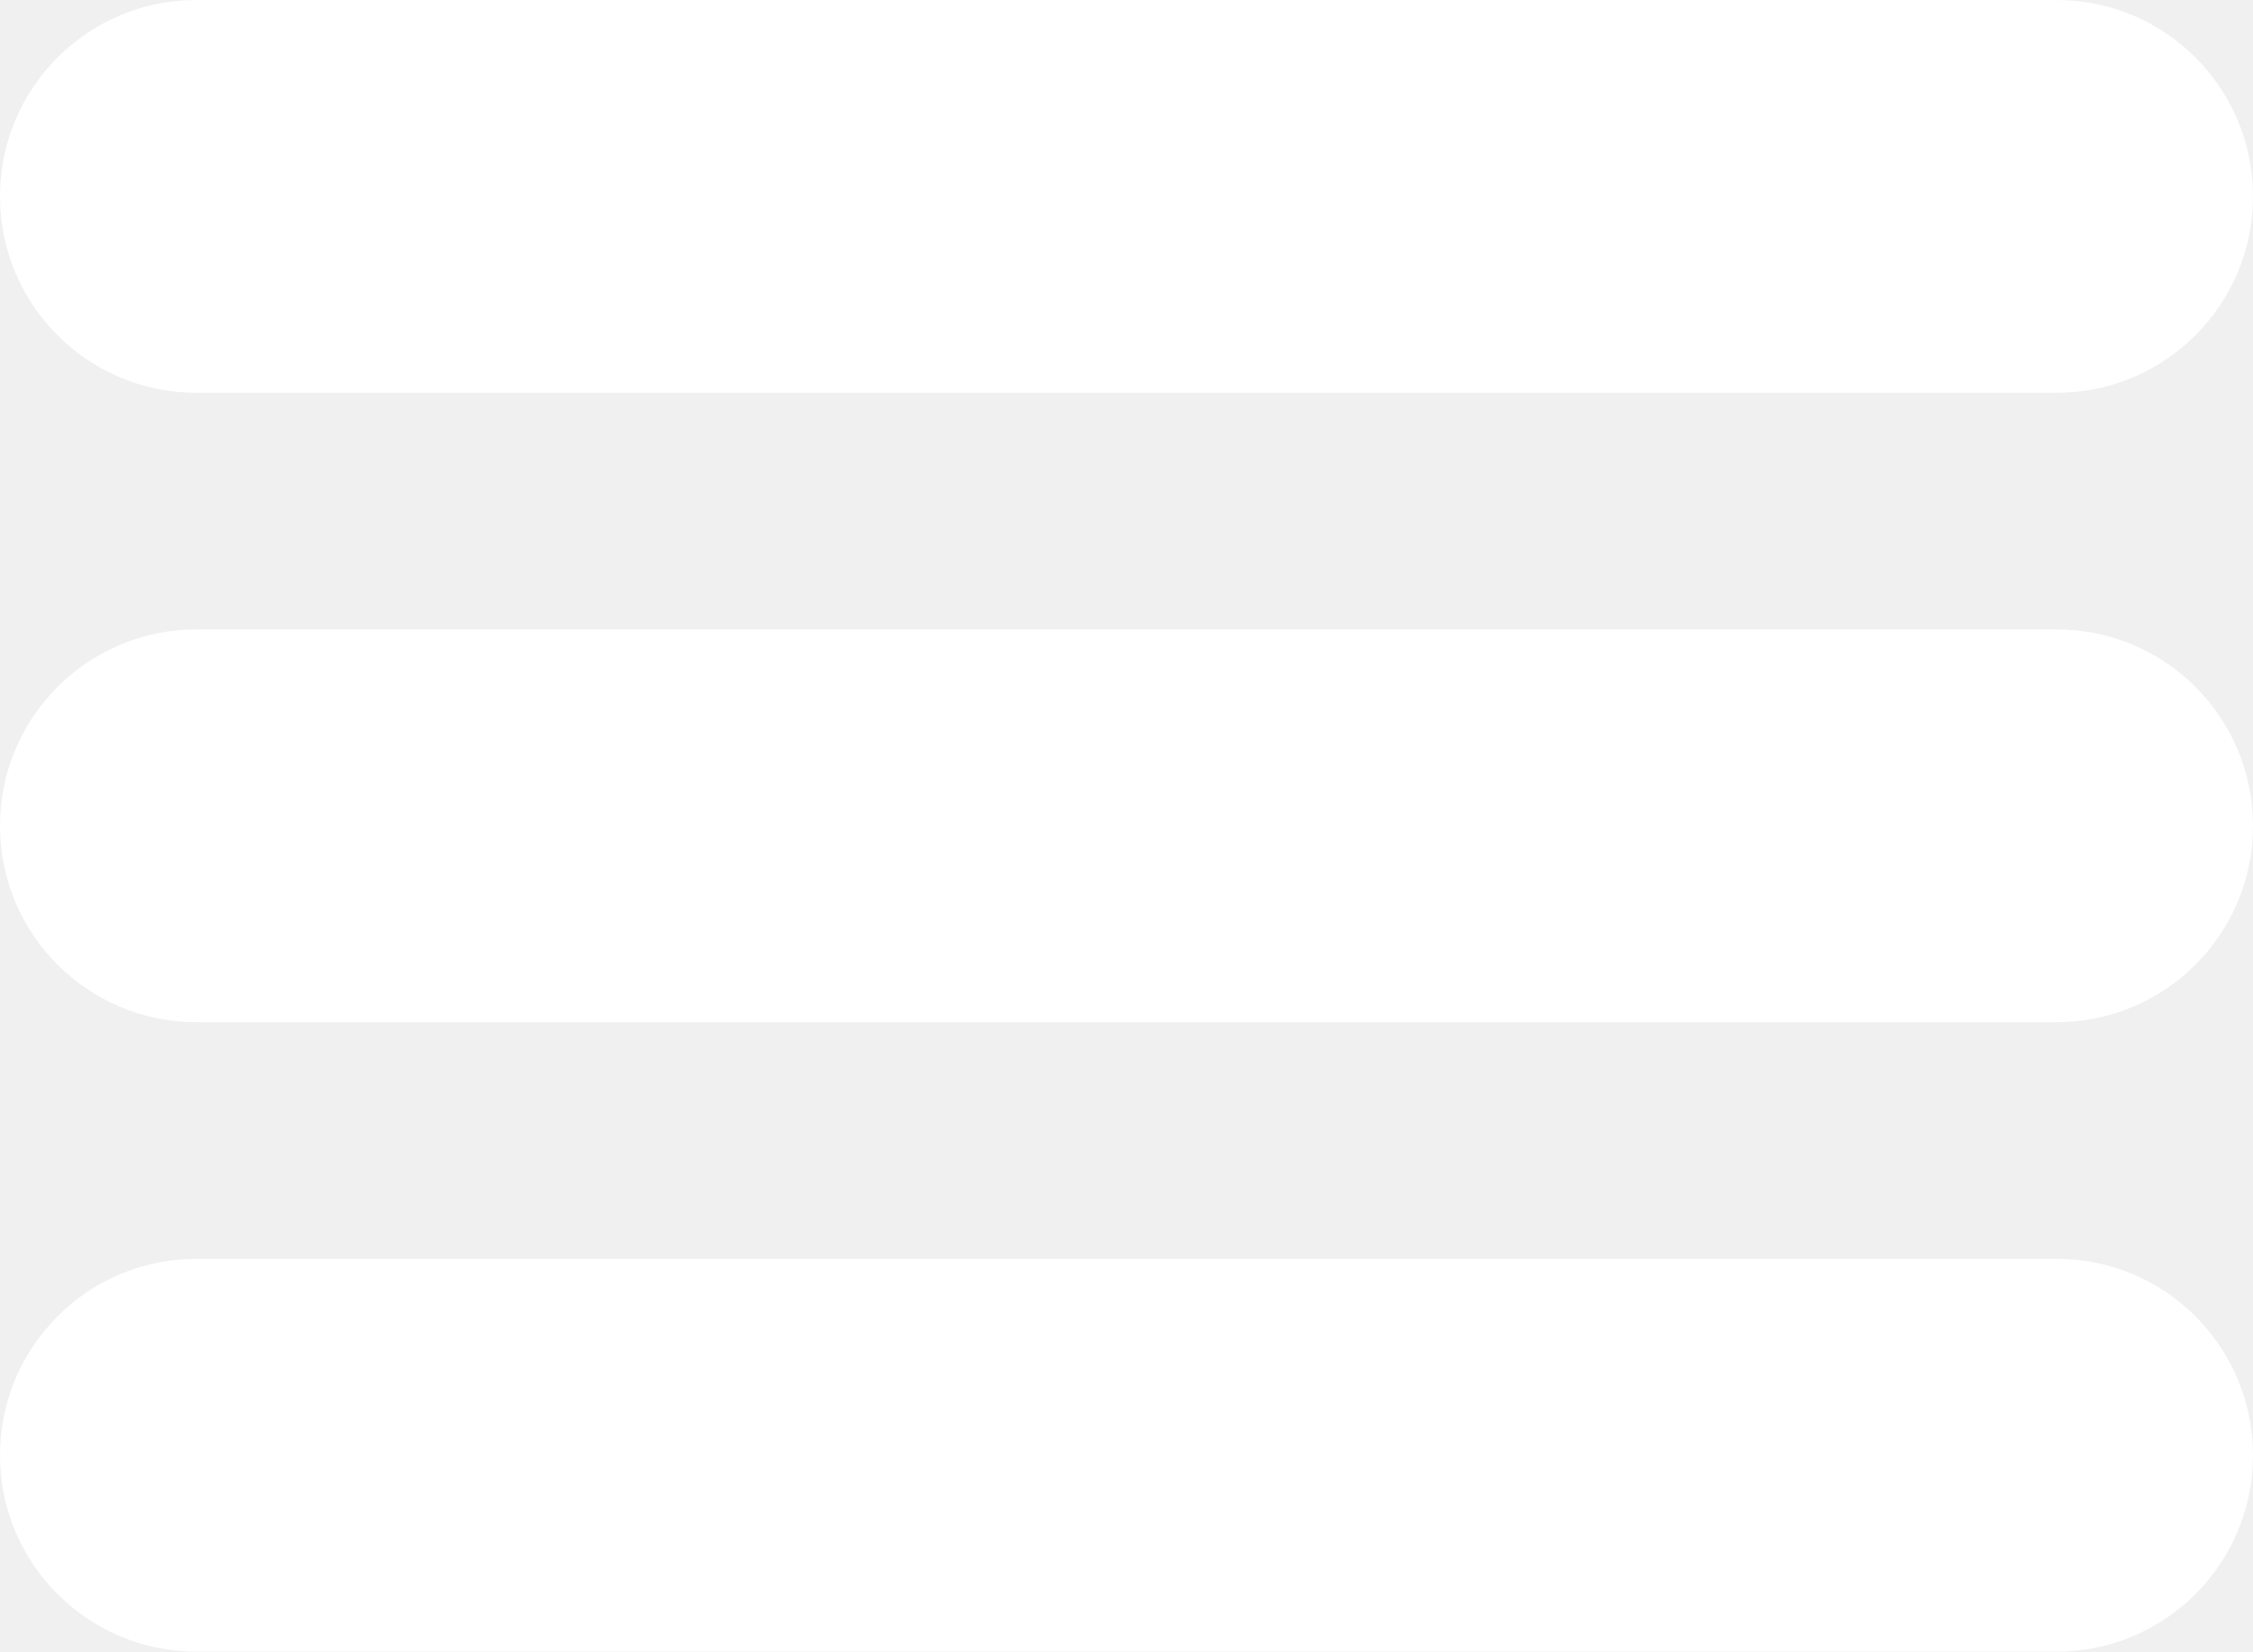
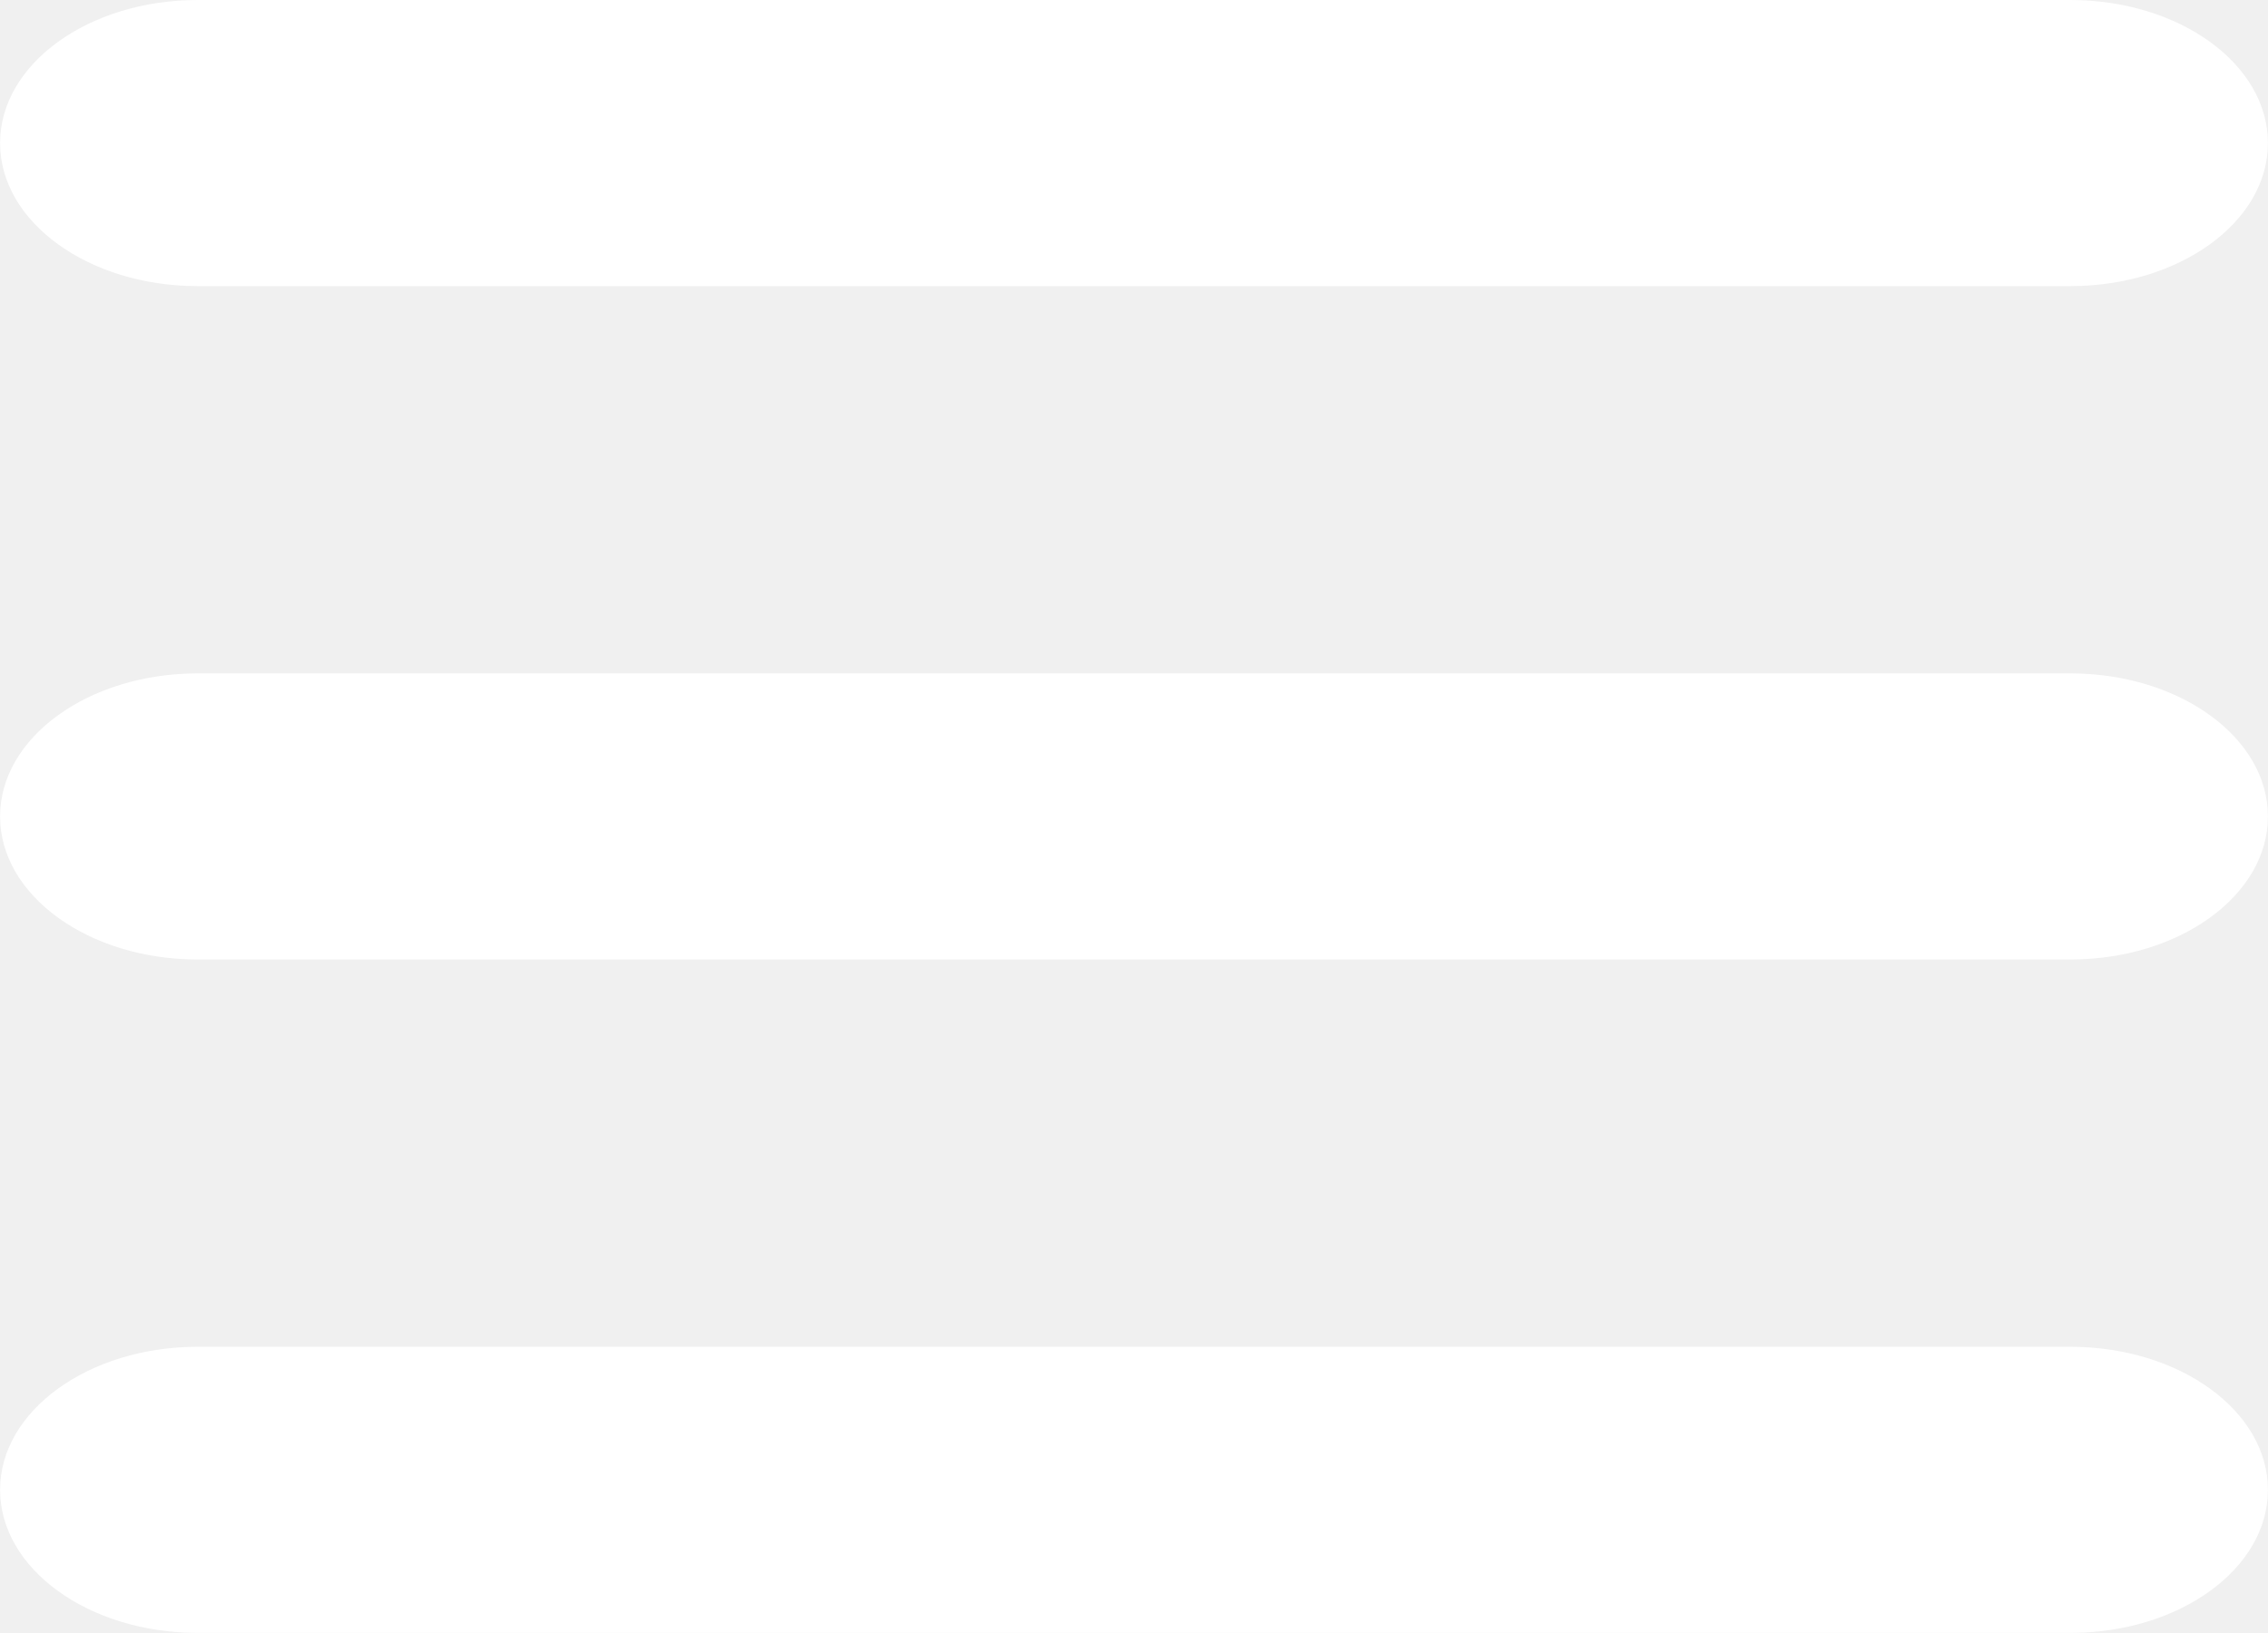
- <svg xmlns="http://www.w3.org/2000/svg" version="1.1" id="svg2" viewBox="0 0 311.429 228.286" height="64.427mm" width="87.892mm">
+ <svg xmlns="http://www.w3.org/2000/svg" version="1.1" id="svg2" viewBox="0 0 25 18" height="5.08mm" width="7.056mm">
  <defs id="defs4" />
-   <g transform="translate(-135.7143,-119.5051)" id="layer1">
-     <rect ry="27.143" rx="27.143" y="119.505" x="135.714" height="54.286" width="311.429" id="rect4136" style="color:#000000;clip-rule:nonzero;display:inline;overflow:visible;visibility:visible;opacity:1;isolation:auto;mix-blend-mode:normal;color-interpolation:sRGB;color-interpolation-filters:linearRGB;solid-color:#000000;solid-opacity:1;fill:#ffffff;fill-opacity:1;fill-rule:nonzero;stroke:none;stroke-width:20;stroke-linecap:round;stroke-linejoin:miter;stroke-miterlimit:4;stroke-dasharray:none;stroke-dashoffset:0;stroke-opacity:1;color-rendering:auto;image-rendering:auto;shape-rendering:auto;text-rendering:auto;enable-background:accumulate" />
-     <rect ry="27.143" rx="27.143" y="206.505" x="135.714" height="54.286" width="311.429" id="rect4136-3" style="color:#000000;clip-rule:nonzero;display:inline;overflow:visible;visibility:visible;opacity:1;isolation:auto;mix-blend-mode:normal;color-interpolation:sRGB;color-interpolation-filters:linearRGB;solid-color:#000000;solid-opacity:1;fill:#ffffff;fill-opacity:1;fill-rule:nonzero;stroke:none;stroke-width:20;stroke-linecap:round;stroke-linejoin:miter;stroke-miterlimit:4;stroke-dasharray:none;stroke-dashoffset:0;stroke-opacity:1;color-rendering:auto;image-rendering:auto;shape-rendering:auto;text-rendering:auto;enable-background:accumulate" />
-     <rect ry="27.143" rx="27.143" y="293.505" x="135.714" height="54.286" width="311.429" id="rect4136-3-7" style="color:#000000;clip-rule:nonzero;display:inline;overflow:visible;visibility:visible;opacity:1;isolation:auto;mix-blend-mode:normal;color-interpolation:sRGB;color-interpolation-filters:linearRGB;solid-color:#000000;solid-opacity:1;fill:#ffffff;fill-opacity:1;fill-rule:nonzero;stroke:none;stroke-width:20;stroke-linecap:round;stroke-linejoin:miter;stroke-miterlimit:4;stroke-dasharray:none;stroke-dashoffset:0;stroke-opacity:1;color-rendering:auto;image-rendering:auto;shape-rendering:auto;text-rendering:auto;enable-background:accumulate" />
-   </g>
+   <rect style="color:#000000;clip-rule:nonzero;display:inline;overflow:visible;visibility:visible;opacity:1;isolation:auto;mix-blend-mode:normal;color-interpolation:sRGB;color-interpolation-filters:linearRGB;solid-color:#000000;solid-opacity:1;fill:#ffffff;fill-opacity:1;fill-rule:nonzero;stroke:none;stroke-width:20;stroke-linecap:round;stroke-linejoin:miter;stroke-miterlimit:4;stroke-dasharray:none;stroke-dashoffset:0;stroke-opacity:1;color-rendering:auto;image-rendering:auto;shape-rendering:auto;text-rendering:auto;enable-background:accumulate" id="rect4136" width="25" height="3.154" x="0" y="0" rx="2.179" ry="1.577" />
+   <rect style="color:#000000;clip-rule:nonzero;display:inline;overflow:visible;visibility:visible;opacity:1;isolation:auto;mix-blend-mode:normal;color-interpolation:sRGB;color-interpolation-filters:linearRGB;solid-color:#000000;solid-opacity:1;fill:#ffffff;fill-opacity:1;fill-rule:nonzero;stroke:none;stroke-width:20;stroke-linecap:round;stroke-linejoin:miter;stroke-miterlimit:4;stroke-dasharray:none;stroke-dashoffset:0;stroke-opacity:1;color-rendering:auto;image-rendering:auto;shape-rendering:auto;text-rendering:auto;enable-background:accumulate" id="rect4136-3" width="25" height="3.154" x="0" y="7.423" rx="2.179" ry="1.577" />
+   <rect style="color:#000000;clip-rule:nonzero;display:inline;overflow:visible;visibility:visible;opacity:1;isolation:auto;mix-blend-mode:normal;color-interpolation:sRGB;color-interpolation-filters:linearRGB;solid-color:#000000;solid-opacity:1;fill:#ffffff;fill-opacity:1;fill-rule:nonzero;stroke:none;stroke-width:20;stroke-linecap:round;stroke-linejoin:miter;stroke-miterlimit:4;stroke-dasharray:none;stroke-dashoffset:0;stroke-opacity:1;color-rendering:auto;image-rendering:auto;shape-rendering:auto;text-rendering:auto;enable-background:accumulate" id="rect4136-3-7" width="25" height="3.154" x="0" y="14.846" rx="2.179" ry="1.577" />
</svg>
